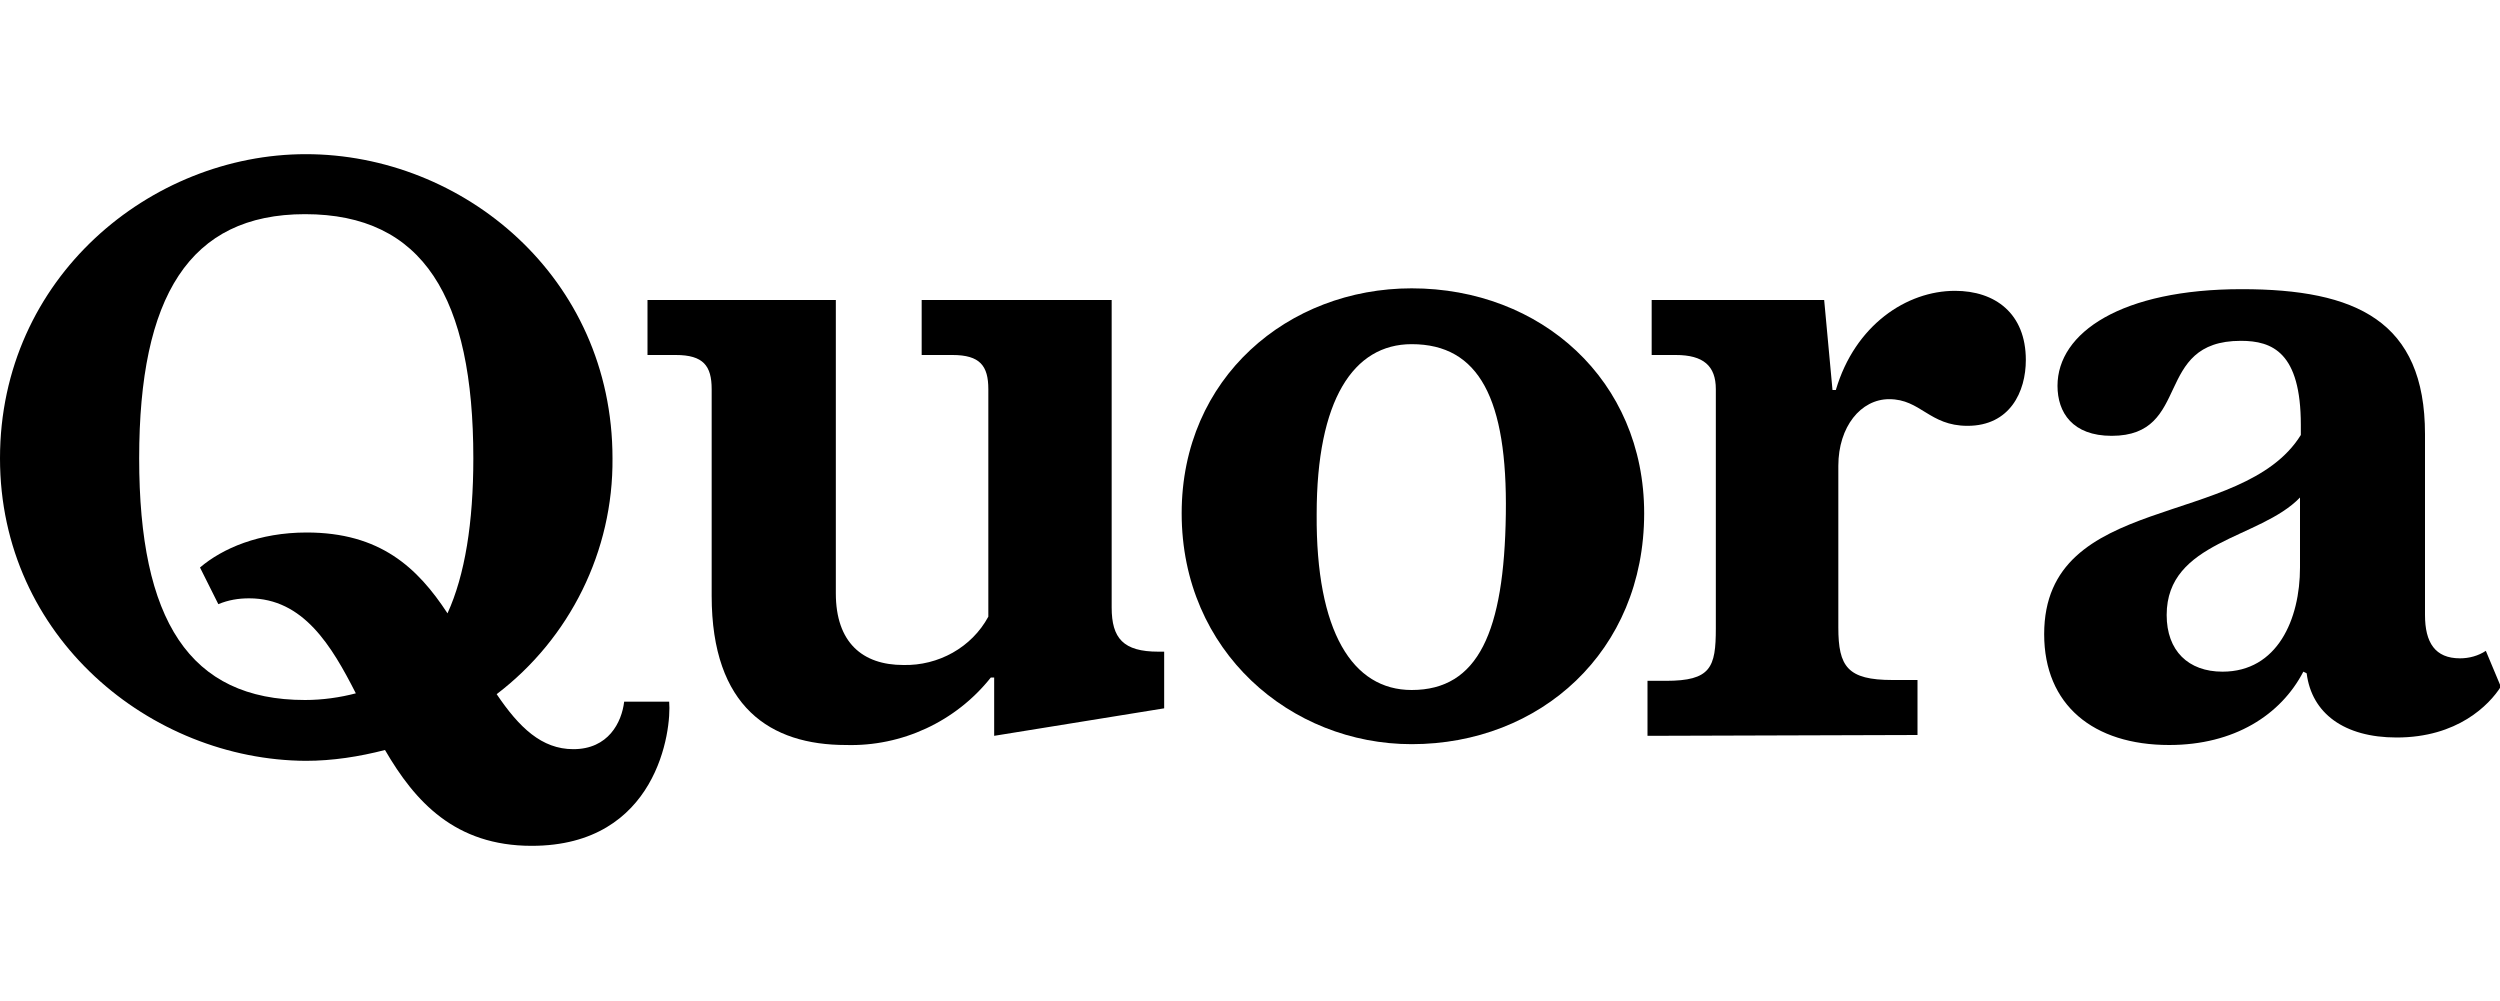
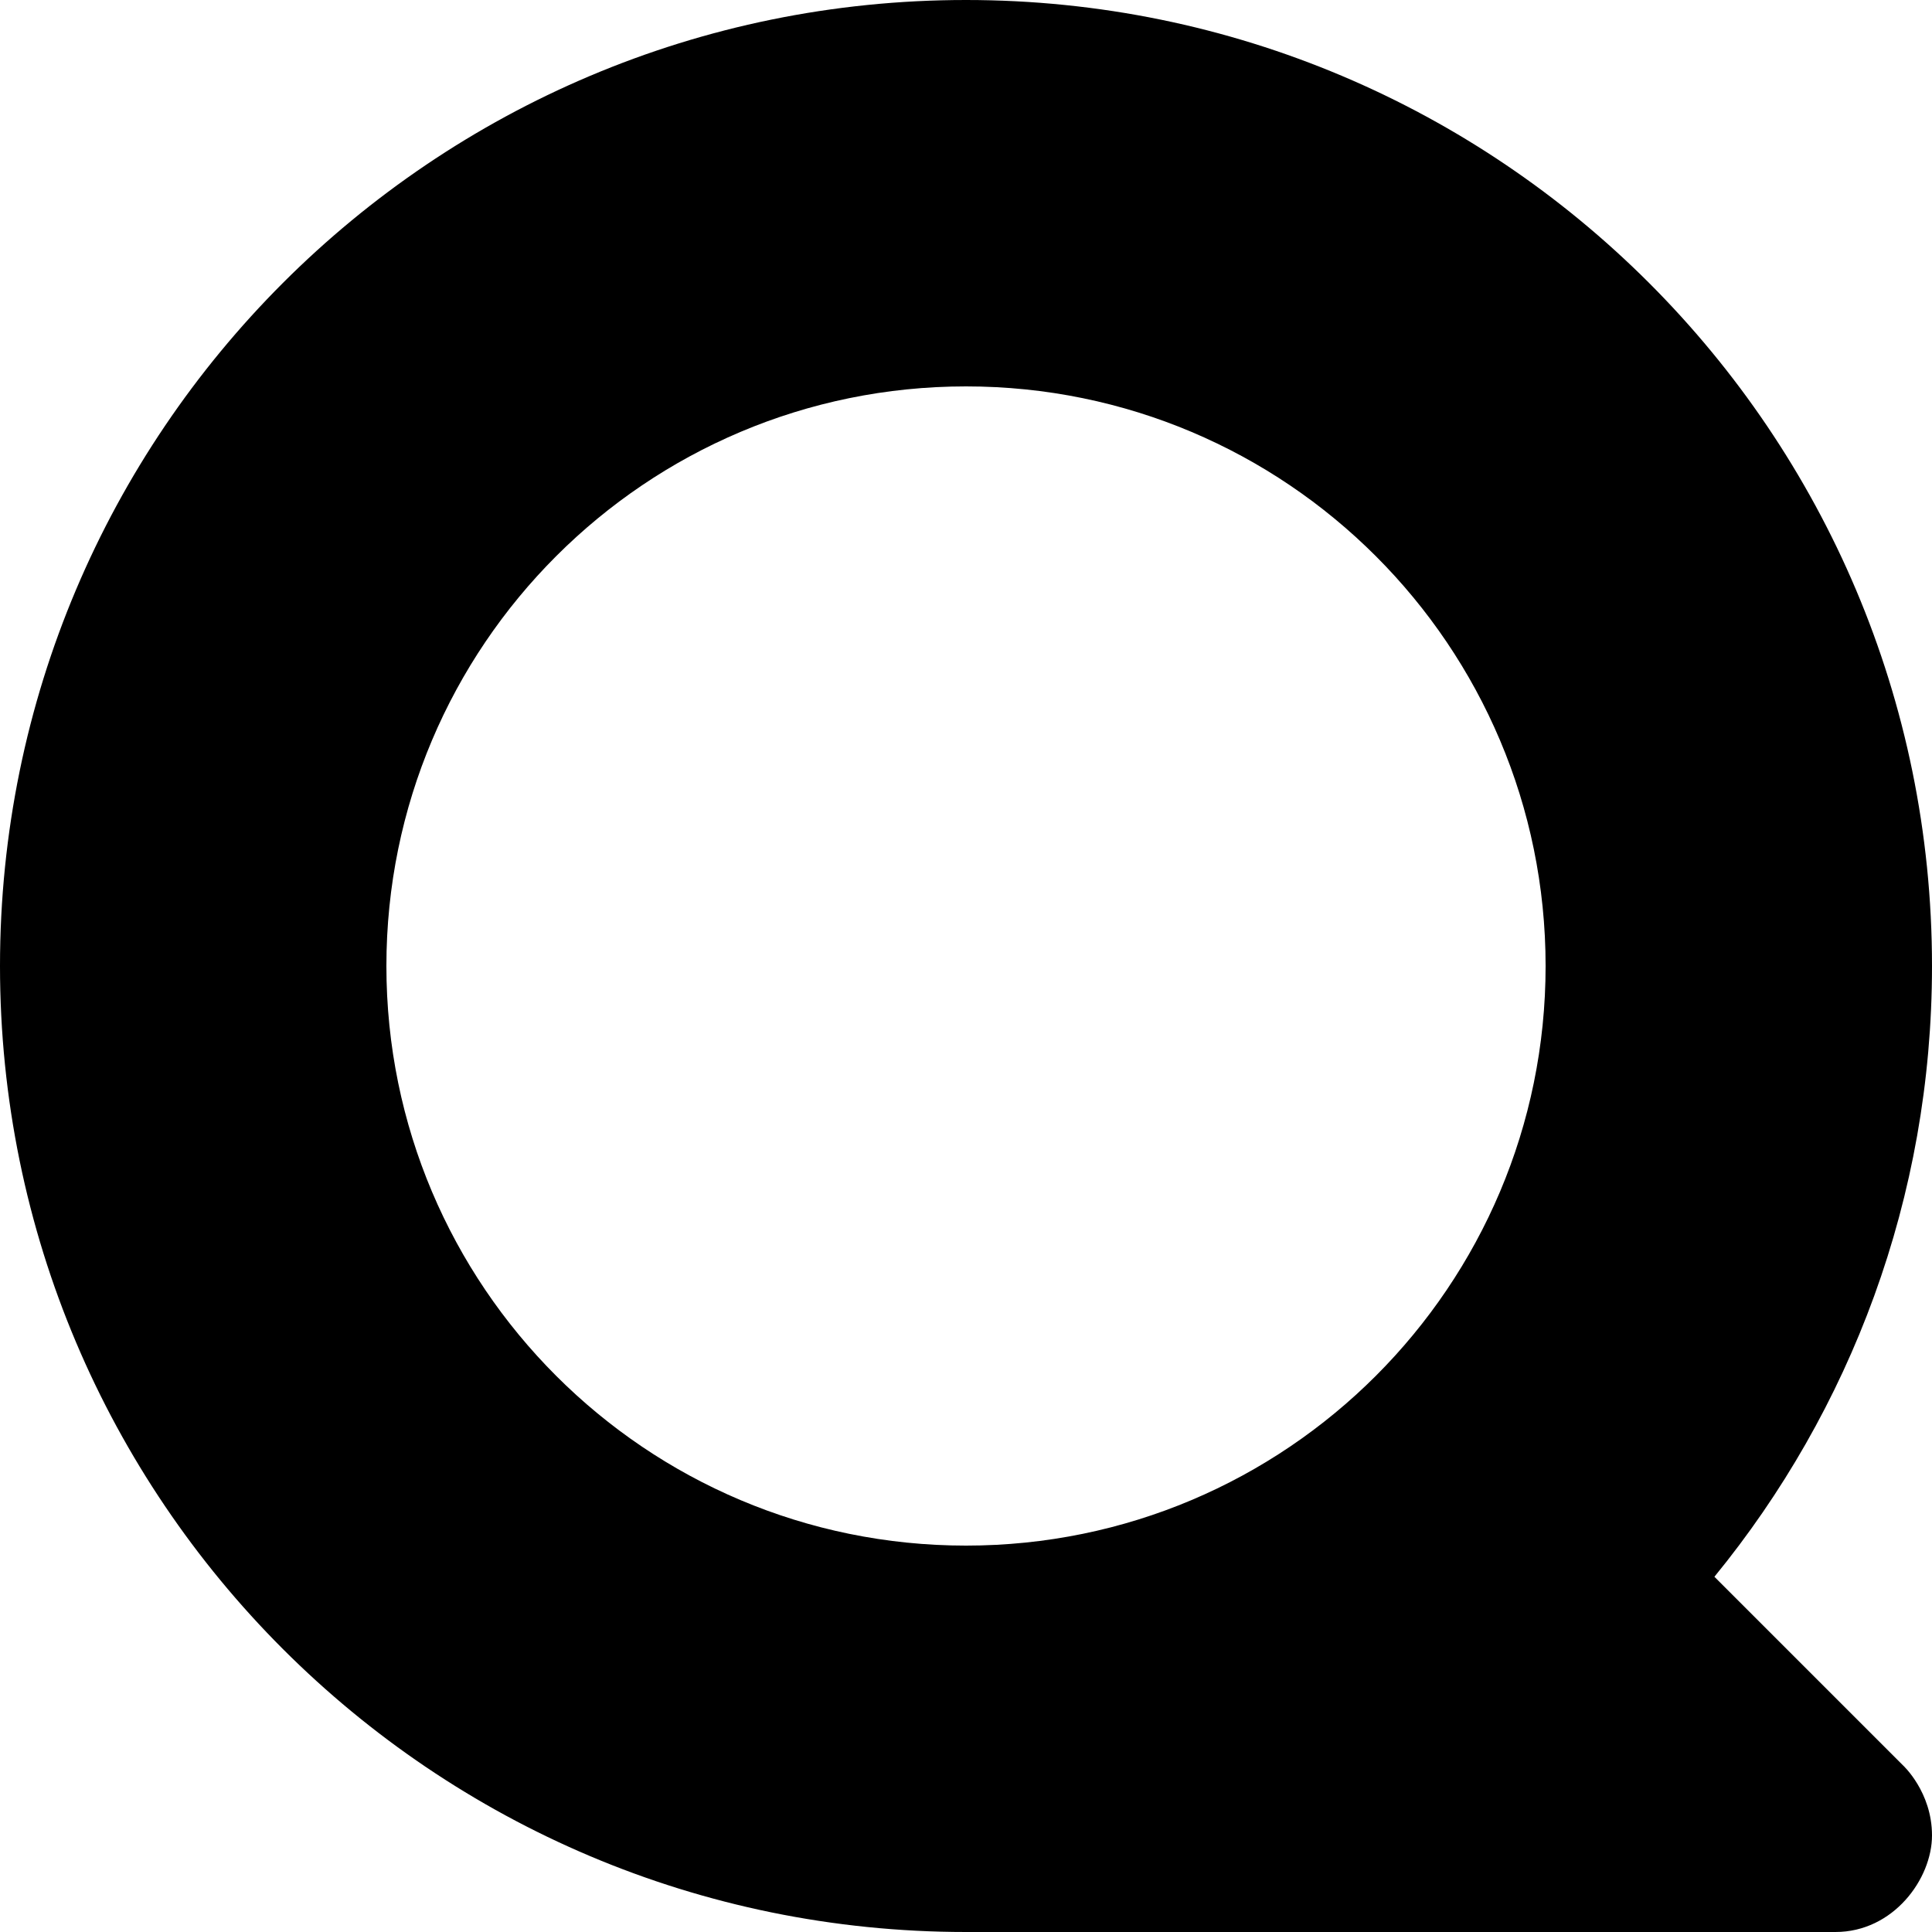
- <svg xmlns="http://www.w3.org/2000/svg" version="1.1" id="Camada_1" x="0px" y="0px" viewBox="0 0 300 120" style="enable-background:new 0 0 300 120;" xml:space="preserve">
-   <g id="Page-1">
-     <g id="Imported-Layers">
-       <path id="Fill-1" d="M42.7,83.2c-2.9-5.7-6.3-11.4-12.8-11.4c-1.3,0-2.5,0.2-3.7,0.7L24,68.1c2.7-2.3,7.1-4.2,12.8-4.2    c8.8,0,13.3,4.2,16.9,9.7c2.1-4.6,3.1-10.9,3.1-18.6c0-19.3-6-29.3-20.2-29.3c-13.9,0-19.9,9.9-19.9,29.3s6,29,19.9,29    C38.7,84,40.8,83.7,42.7,83.2L42.7,83.2z M46.2,90c-3.1,0.8-6.3,1.3-9.5,1.3C18.1,91.2,0,76.5,0,55c0-21.7,18.1-36.5,36.7-36.5    c18.8,0,36.8,14.7,36.8,36.5c0.1,11.1-5.1,21.6-13.9,28.3c2.7,4,5.4,6.6,9.2,6.6c4.2,0,5.8-3.2,6.1-5.7h5.4    c0.3,3.4-1.4,17.3-16.5,17.3C54.6,101.5,49.8,96.2,46.2,90L46.2,90z" />
-       <path id="Fill-2" d="M85.4,71.5V46.7c0-2.8-1-4.1-4.3-4.1h-3.4V36h22.6v35.2c0,5.9,3.2,8.6,8.1,8.6c4.2,0.1,8.2-2.1,10.2-5.8V46.7    c0-2.8-1-4.1-4.3-4.1h-3.7V36h22.8v36.9c0,3.7,1.4,5.3,5.6,5.3h0.7v6.8l-20.4,3.3v-7h-0.4c-4.2,5.3-10.7,8.3-17.4,8.1    C92.5,89.4,85.4,84.9,85.4,71.5" />
-       <path id="Fill-3" d="M169.4,82.8c8,0,11.1-7,11.3-21.1c0.2-13.8-3.2-20.4-11.3-20.4c-7,0-11.4,6.7-11.4,20.4    C157.9,75.8,162.3,82.8,169.4,82.8L169.4,82.8z M169.4,89.3c-14.5,0-27.6-11.1-27.6-27.7c0-16.3,12.8-27,27.6-27    c15.5,0,27.9,11,27.9,27C197.3,78.2,184.8,89.3,169.4,89.3z" />
-       <path id="Fill-4" d="M197.7,88.3v-6.6h2.2c5.4,0,6-1.6,6-6.3V46.7c0-2.8-1.5-4.1-4.8-4.1h-2.9V36h20.7l1,10.8h0.4    c2.3-7.8,8.5-11.9,14.3-11.9c4.8,0,8.5,2.7,8.5,8.3c0,3.8-1.9,7.9-7,7.9c-4.6,0-5.6-3.2-9.4-3.2c-3.4,0-6.1,3.3-6.1,8v19.4    c0,4.7,1.1,6.3,6.5,6.3h3v6.6L197.7,88.3" />
-       <path id="Fill-5" d="M266.7,80.6c6.6,0,9.3-6.3,9.3-12.5v-8.4c-4.8,5-16,5.2-16,14.1C260,78.1,262.6,80.6,266.7,80.6L266.7,80.6z     M276.4,80.6c-2.7,5.2-8.3,8.8-16.1,8.8c-9.1,0-15-4.8-15-13.3c0-17.1,23.8-12.6,30.8-23.9V51c0-8.7-3.4-10.1-7.2-10.1    c-10.6,0-5.8,11.4-15.5,11.4c-4.7,0-6.5-2.8-6.5-6c0-6.4,7.7-11.6,22.1-11.6c13.7,0,22,3.8,22,17.4v21.7c0,3.3,1.2,5.2,4.2,5.2    c1.1,0,2.2-0.3,3.1-0.9l1.8,4.3c-1.4,2.2-5.2,6.1-12.5,6.1c-6.3,0-10.2-2.9-10.8-7.7L276.4,80.6z" />
-     </g>
-   </g>
+ <svg xmlns="http://www.w3.org/2000/svg" width="32" height="32" viewBox="0 0 32 32" fill="none" version="1.1" id="svg1">
+   <defs id="defs1" />
+   <path fill-rule="evenodd" clip-rule="evenodd" d="m 32,16 c 0,3.838 -1.351,7.36 -3.604,10.116 L 31.52,29.24 c 0,0 0.48,0.44 0.48,1.16 0,0.72 -0.64,1.6 -1.6,1.6 H 16 C 7.163,32 0,24.836 0,16 0,7.163 7.163,0 16,0 24.836,0 32,7.163 32,16 Z m -16,9.6 c 5.302,0 9.6,-4.298 9.6,-9.6 0,-5.302 -4.298,-9.6 -9.6,-9.6 -5.302,0 -9.6,4.298 -9.6,9.6 0,5.302 4.298,9.6 9.6,9.6 z" fill="#B92B27" id="path1" style="fill:#000000;stroke-width:0.16" />
</svg>
